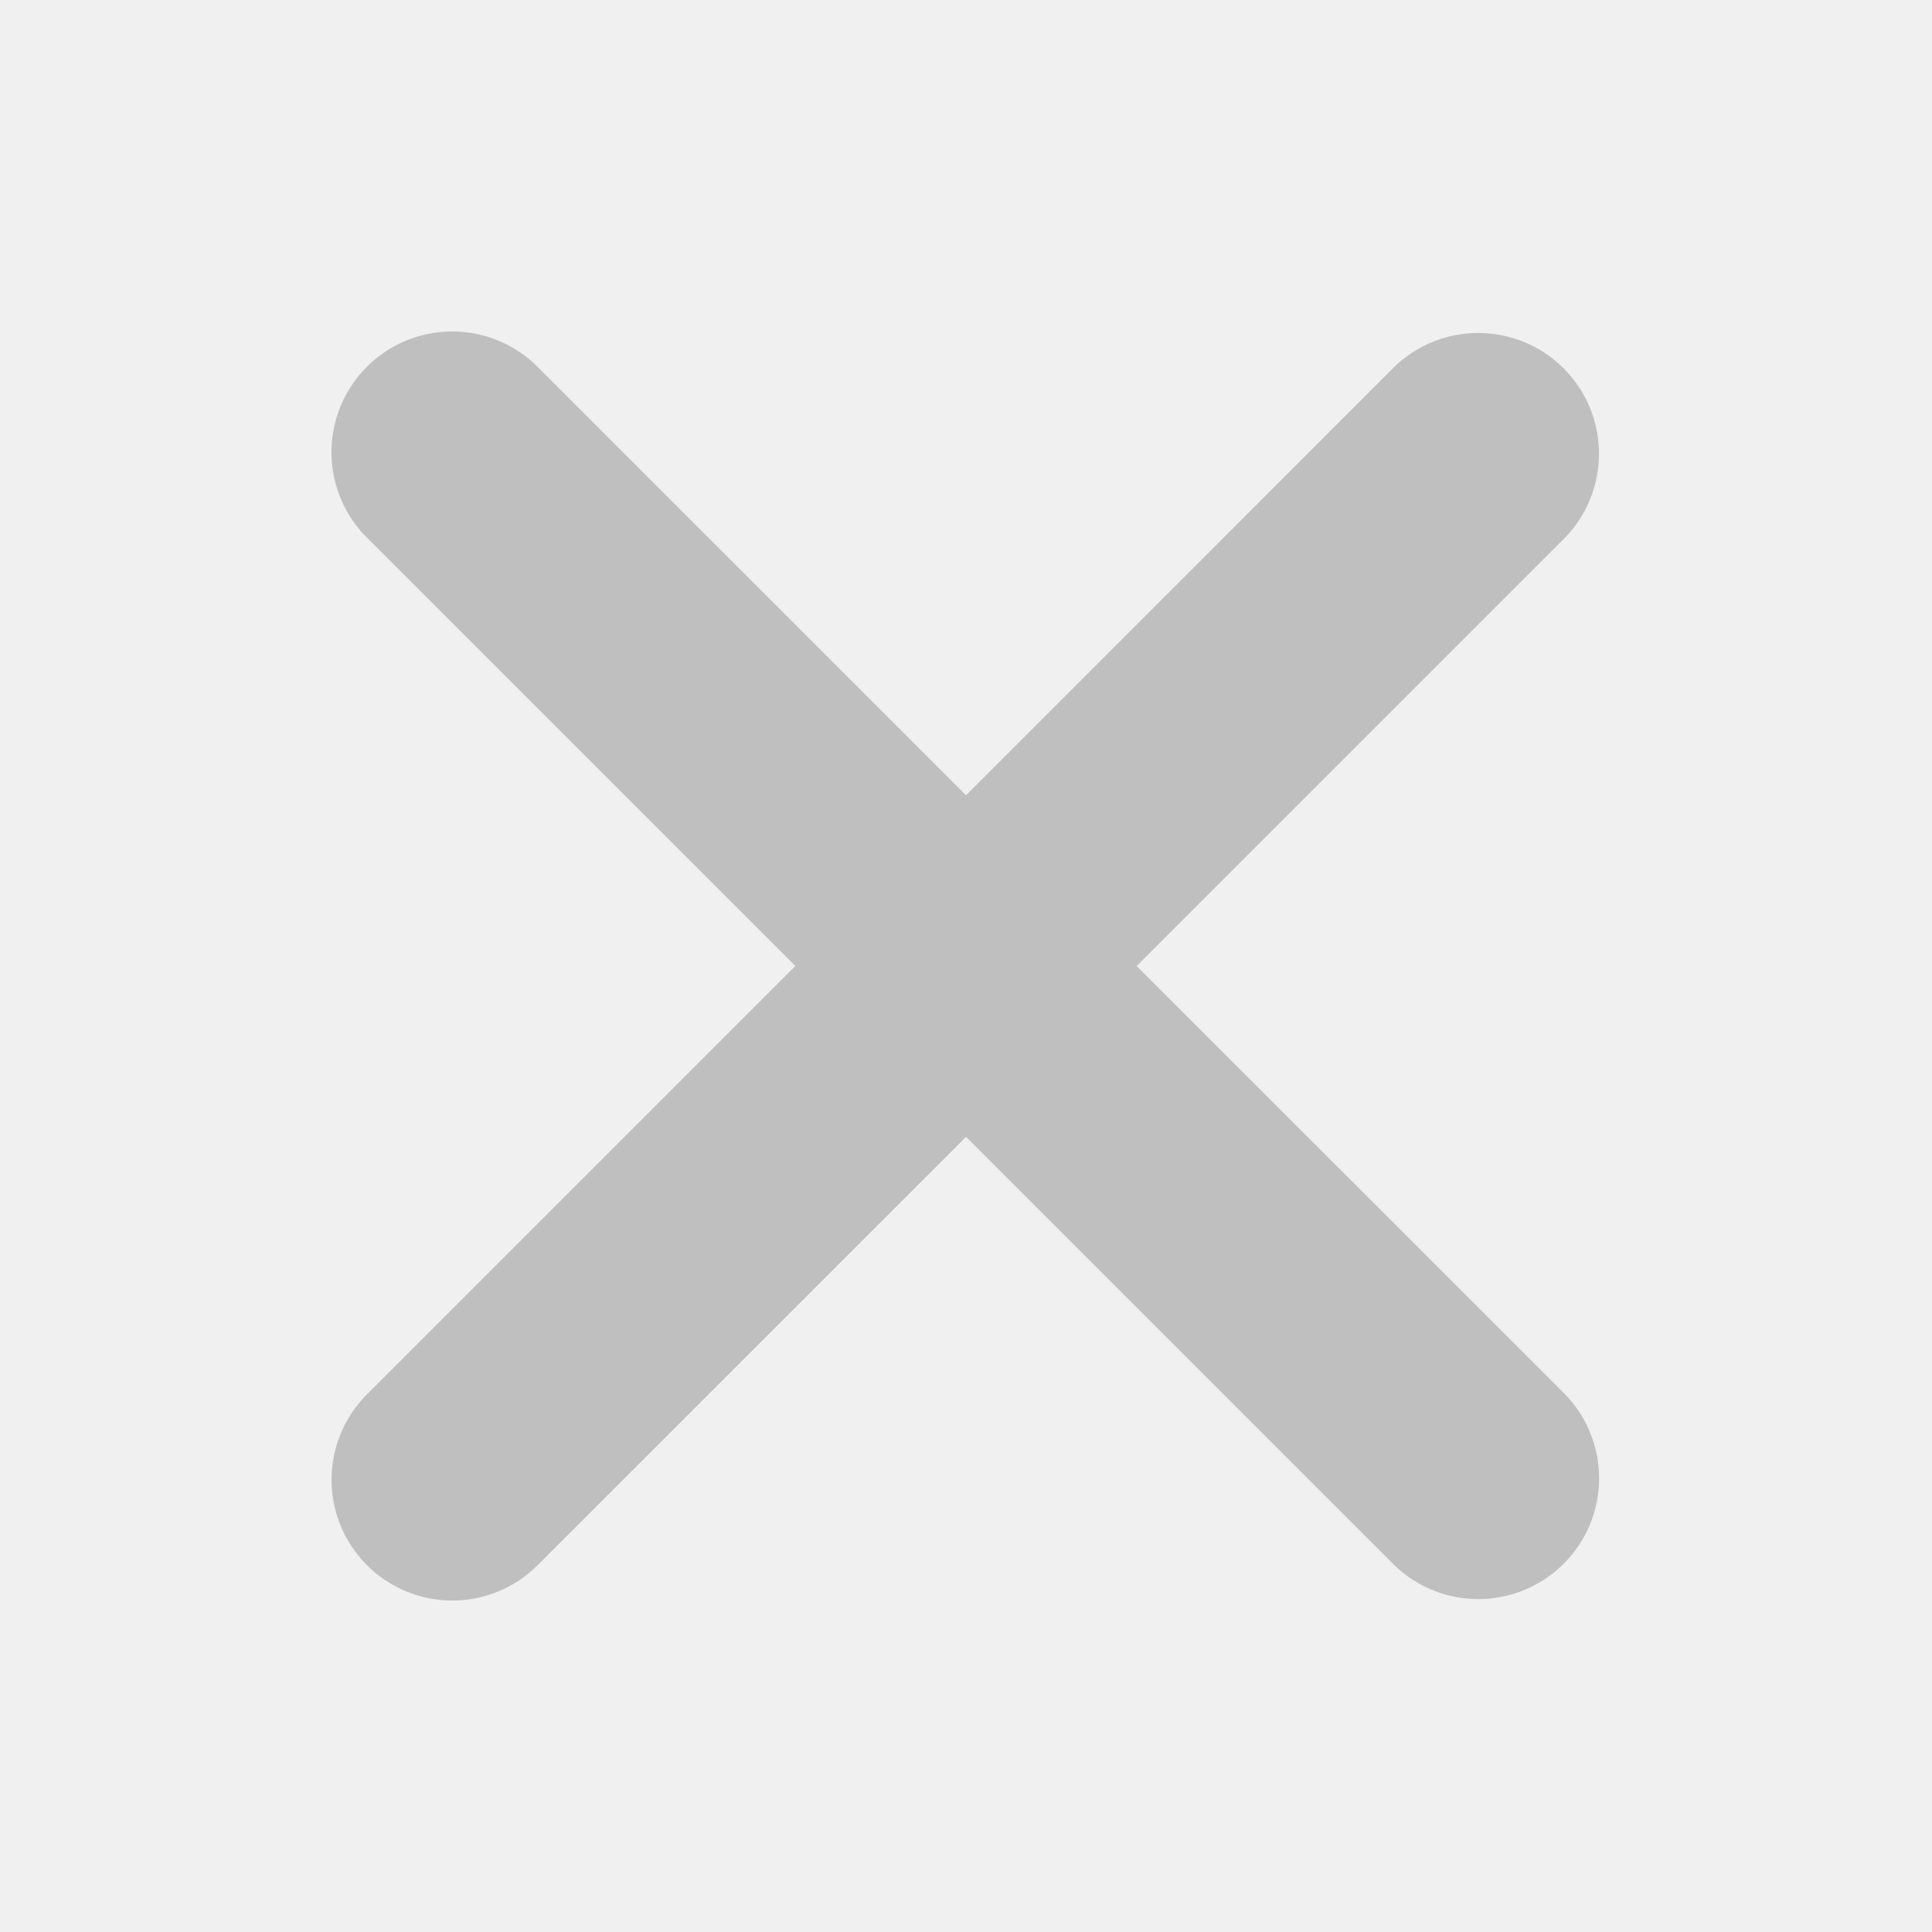
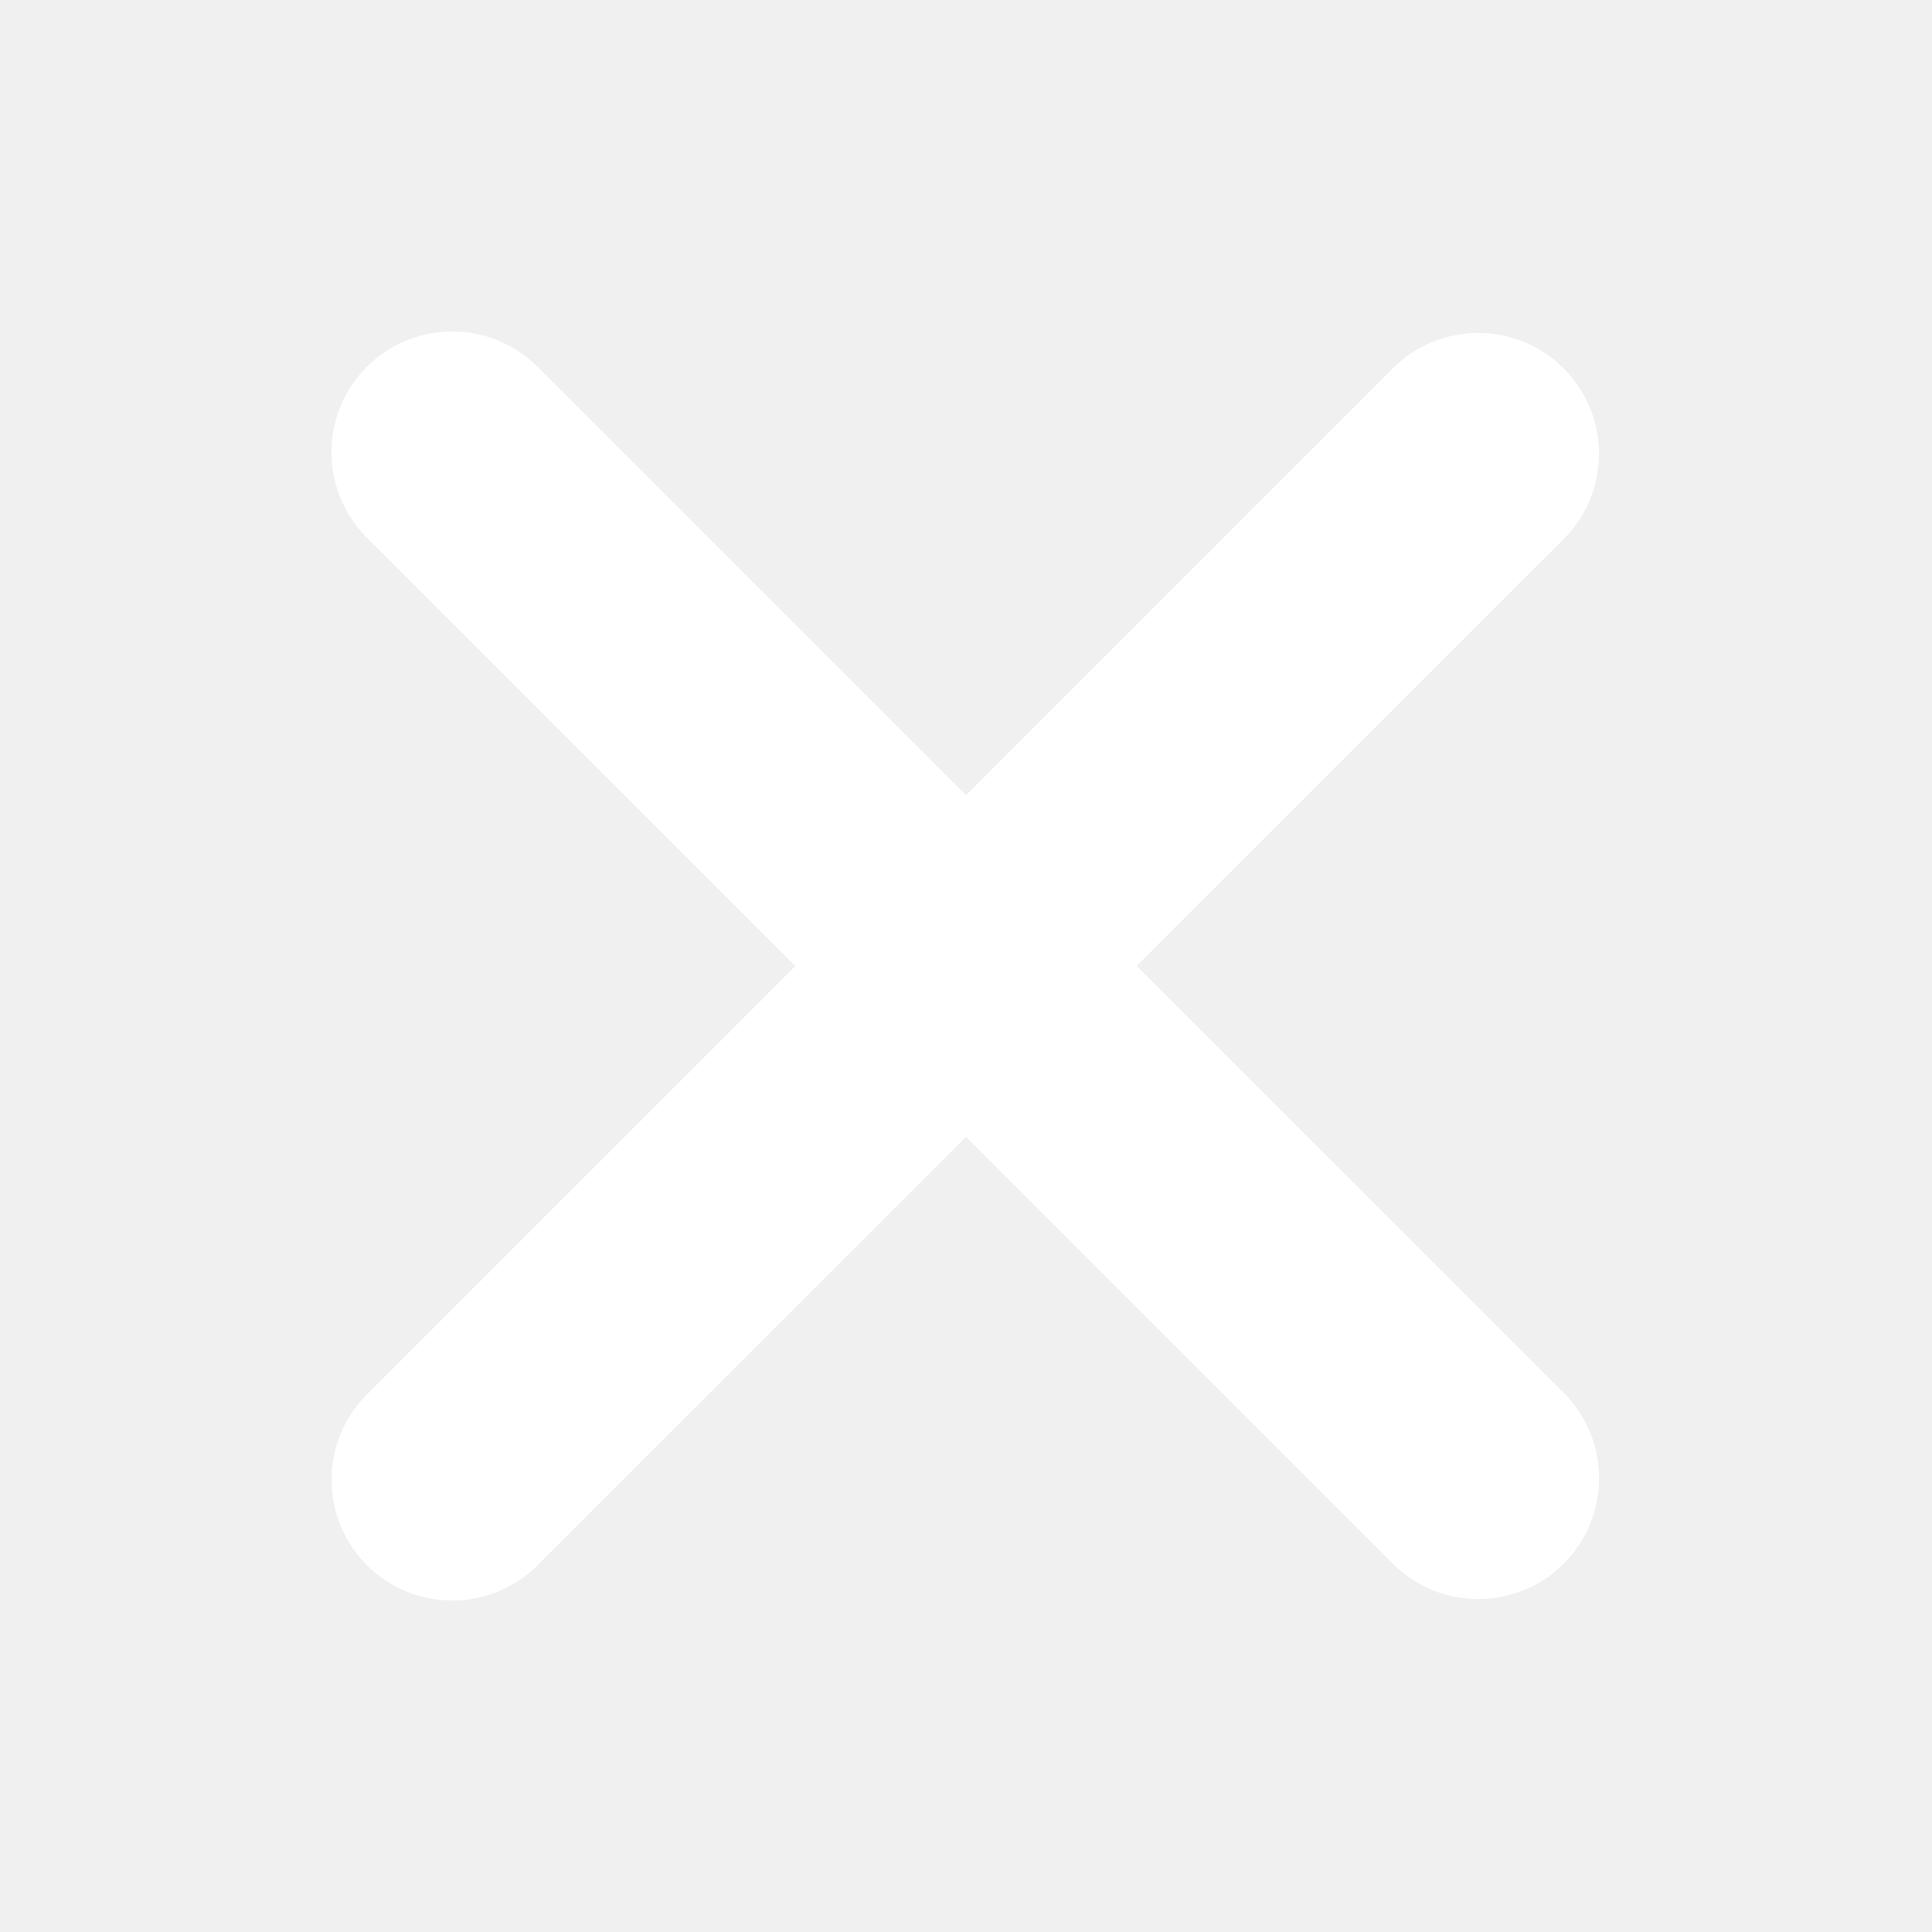
<svg xmlns="http://www.w3.org/2000/svg" width="120px" height="120px" viewBox="0 0 24 24">
  <g fill="none" fill-rule="evenodd">
    <path d="M24 0v24H0V0h24ZM12.593 23.258l-.011.002-.071.035-.02.004-.014-.004-.071-.035c-.01-.004-.019-.001-.024.005l-.004.01-.017.428.005.02.01.013.104.074.015.004.012-.004.104-.074.012-.016.004-.017-.017-.427c-.002-.01-.009-.017-.017-.018Zm.265-.113-.013.002-.185.093-.01.01-.003.011.018.43.005.012.008.007.201.093c.012.004.023 0 .029-.008l.004-.014-.034-.614c-.003-.012-.01-.02-.02-.022Zm-.715.002a.023.023 0 0 0-.027.006l-.006.014-.034.614c0 .012.007.02.017.024l.015-.002.201-.093.01-.008.004-.011.017-.43-.003-.012-.01-.01-.184-.092Z" />
-     <path fill="#BFBFBFFF" d="m12 14.122 5.303 5.303a1.5 1.5 0 0 0 2.122-2.122L14.12 12l5.304-5.303a1.5 1.5 0 1 0-2.122-2.121L12 9.879 6.697 4.576a1.5 1.5 0 1 0-2.122 2.12L9.88 12l-5.304 5.304a1.5 1.5 0 1 0 2.122 2.12L12 14.123Z" />
+     <path fill="#fff" d="m12 14.122 5.303 5.303a1.5 1.5 0 0 0 2.122-2.122L14.12 12l5.304-5.303a1.5 1.5 0 1 0-2.122-2.121L12 9.879 6.697 4.576a1.5 1.5 0 1 0-2.122 2.12L9.88 12l-5.304 5.304a1.5 1.5 0 1 0 2.122 2.12L12 14.123Z" />
  </g>
</svg>
